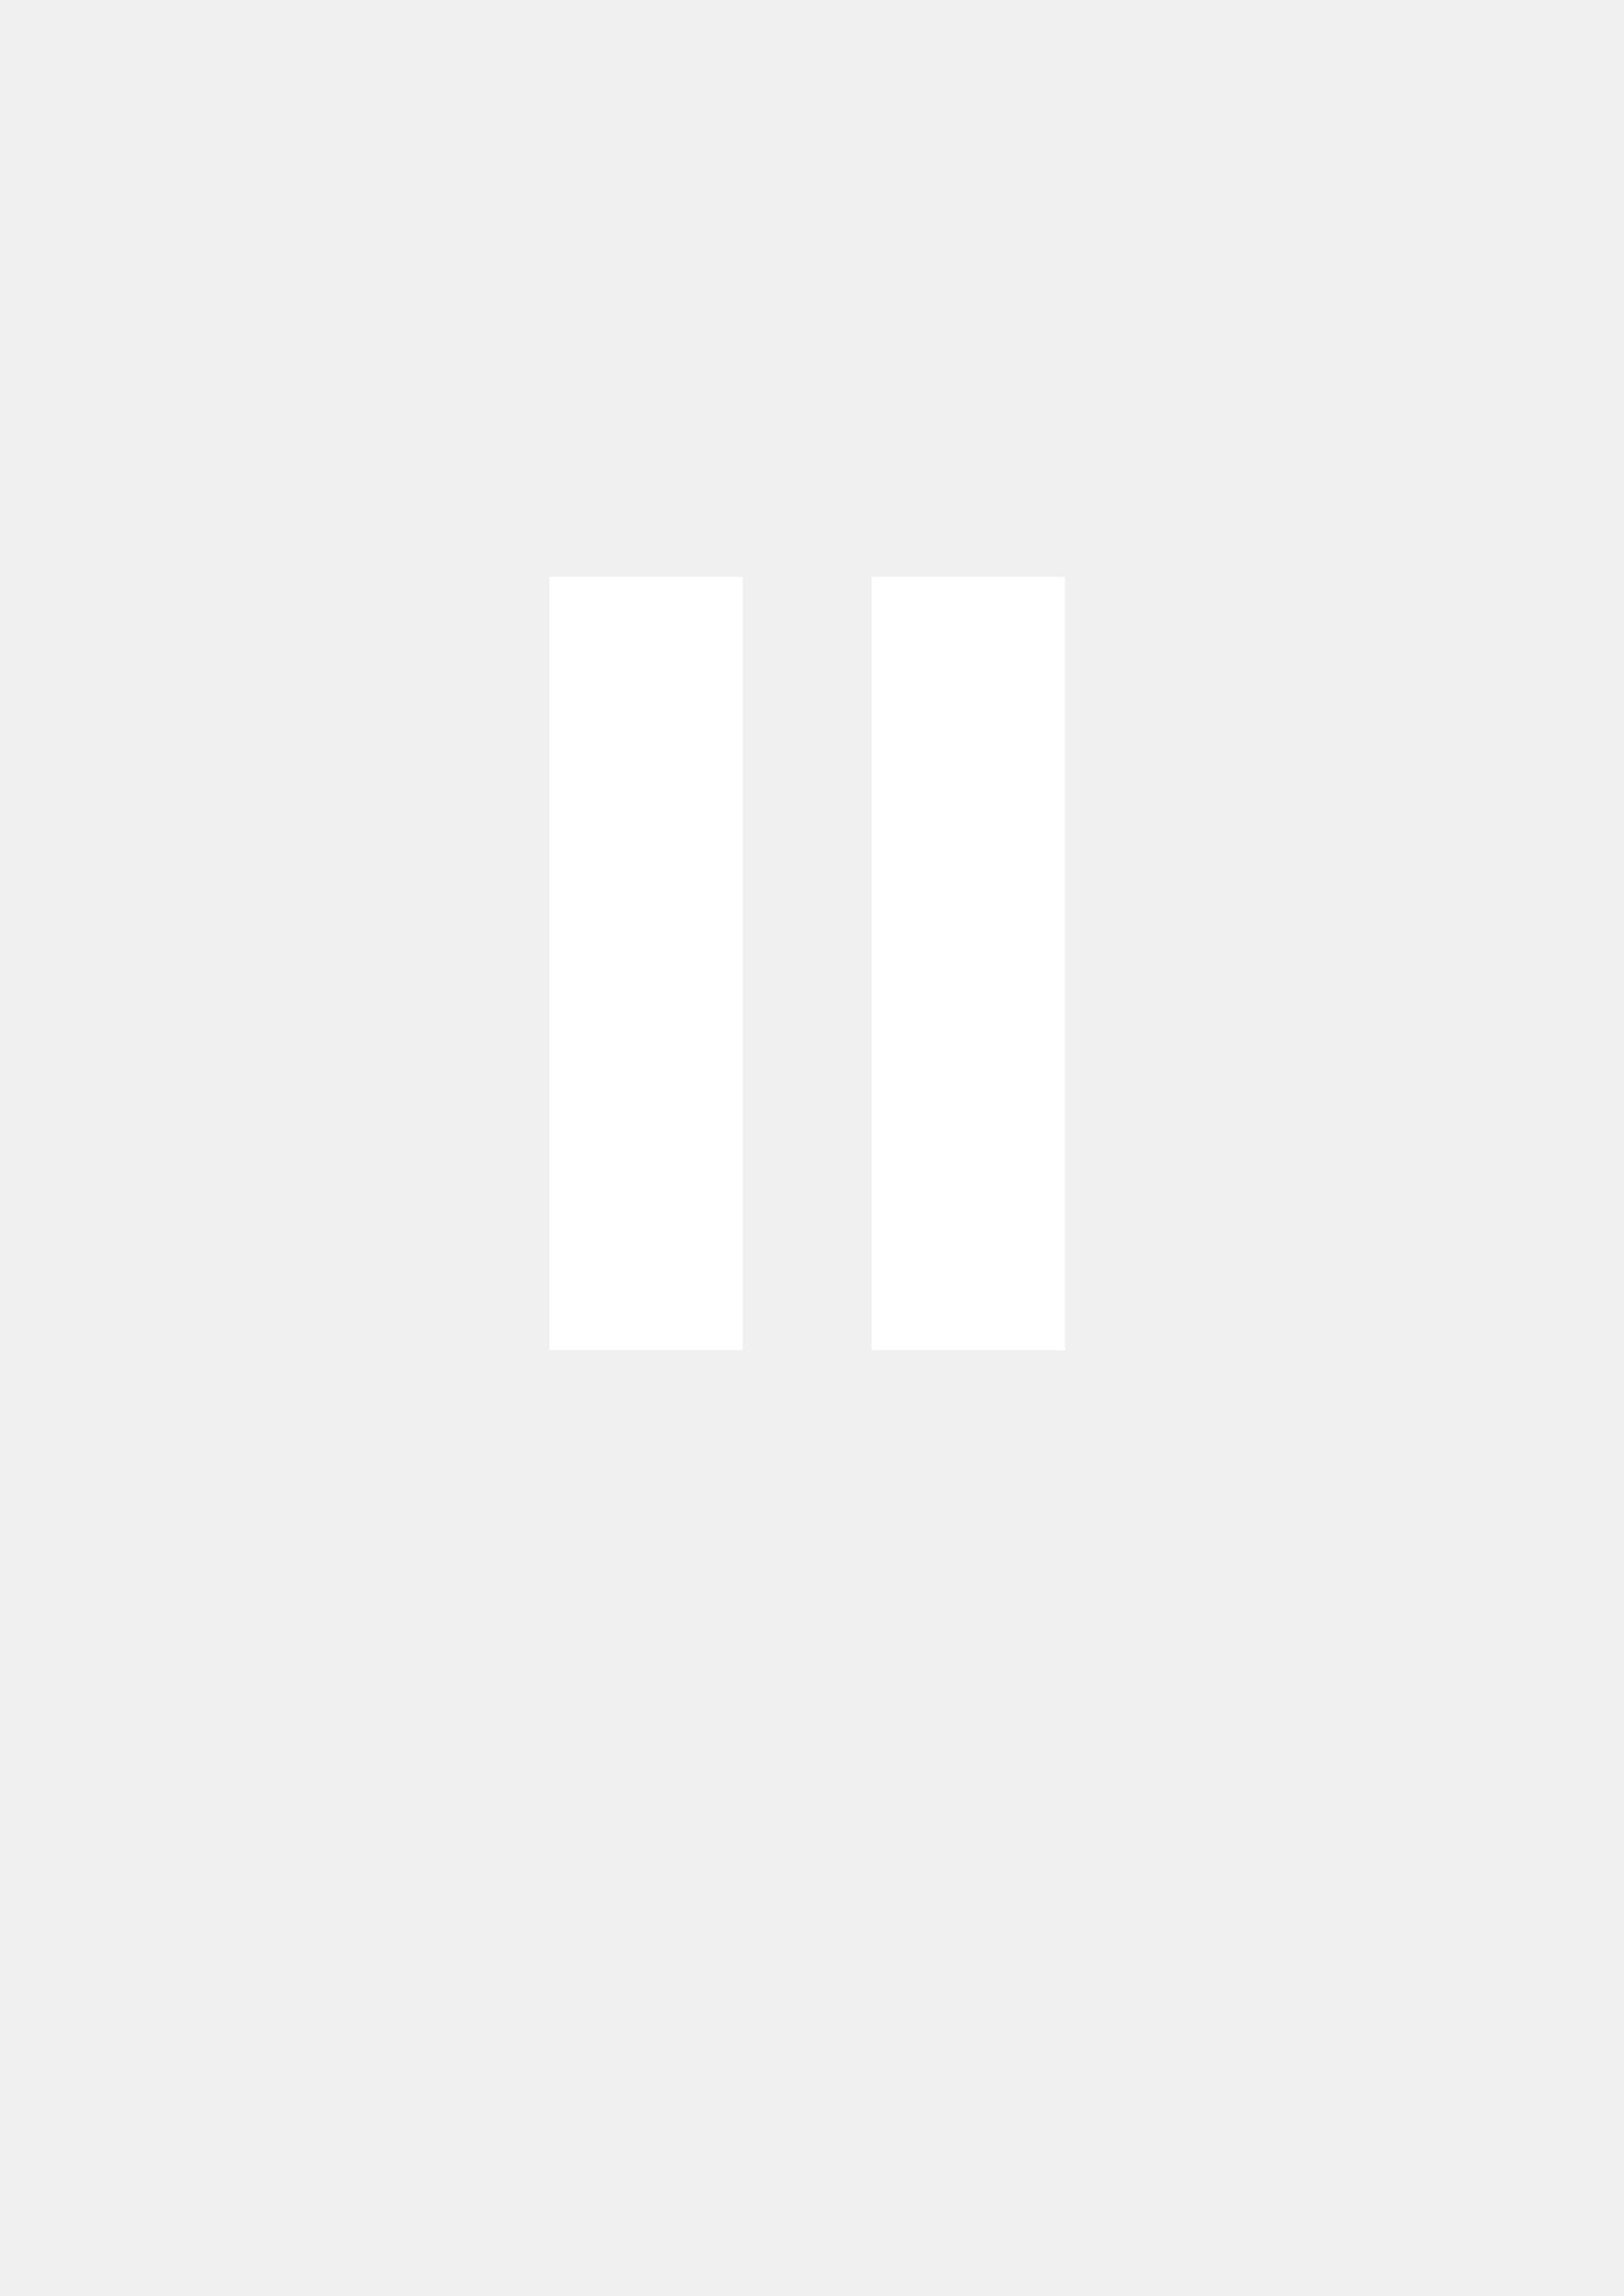
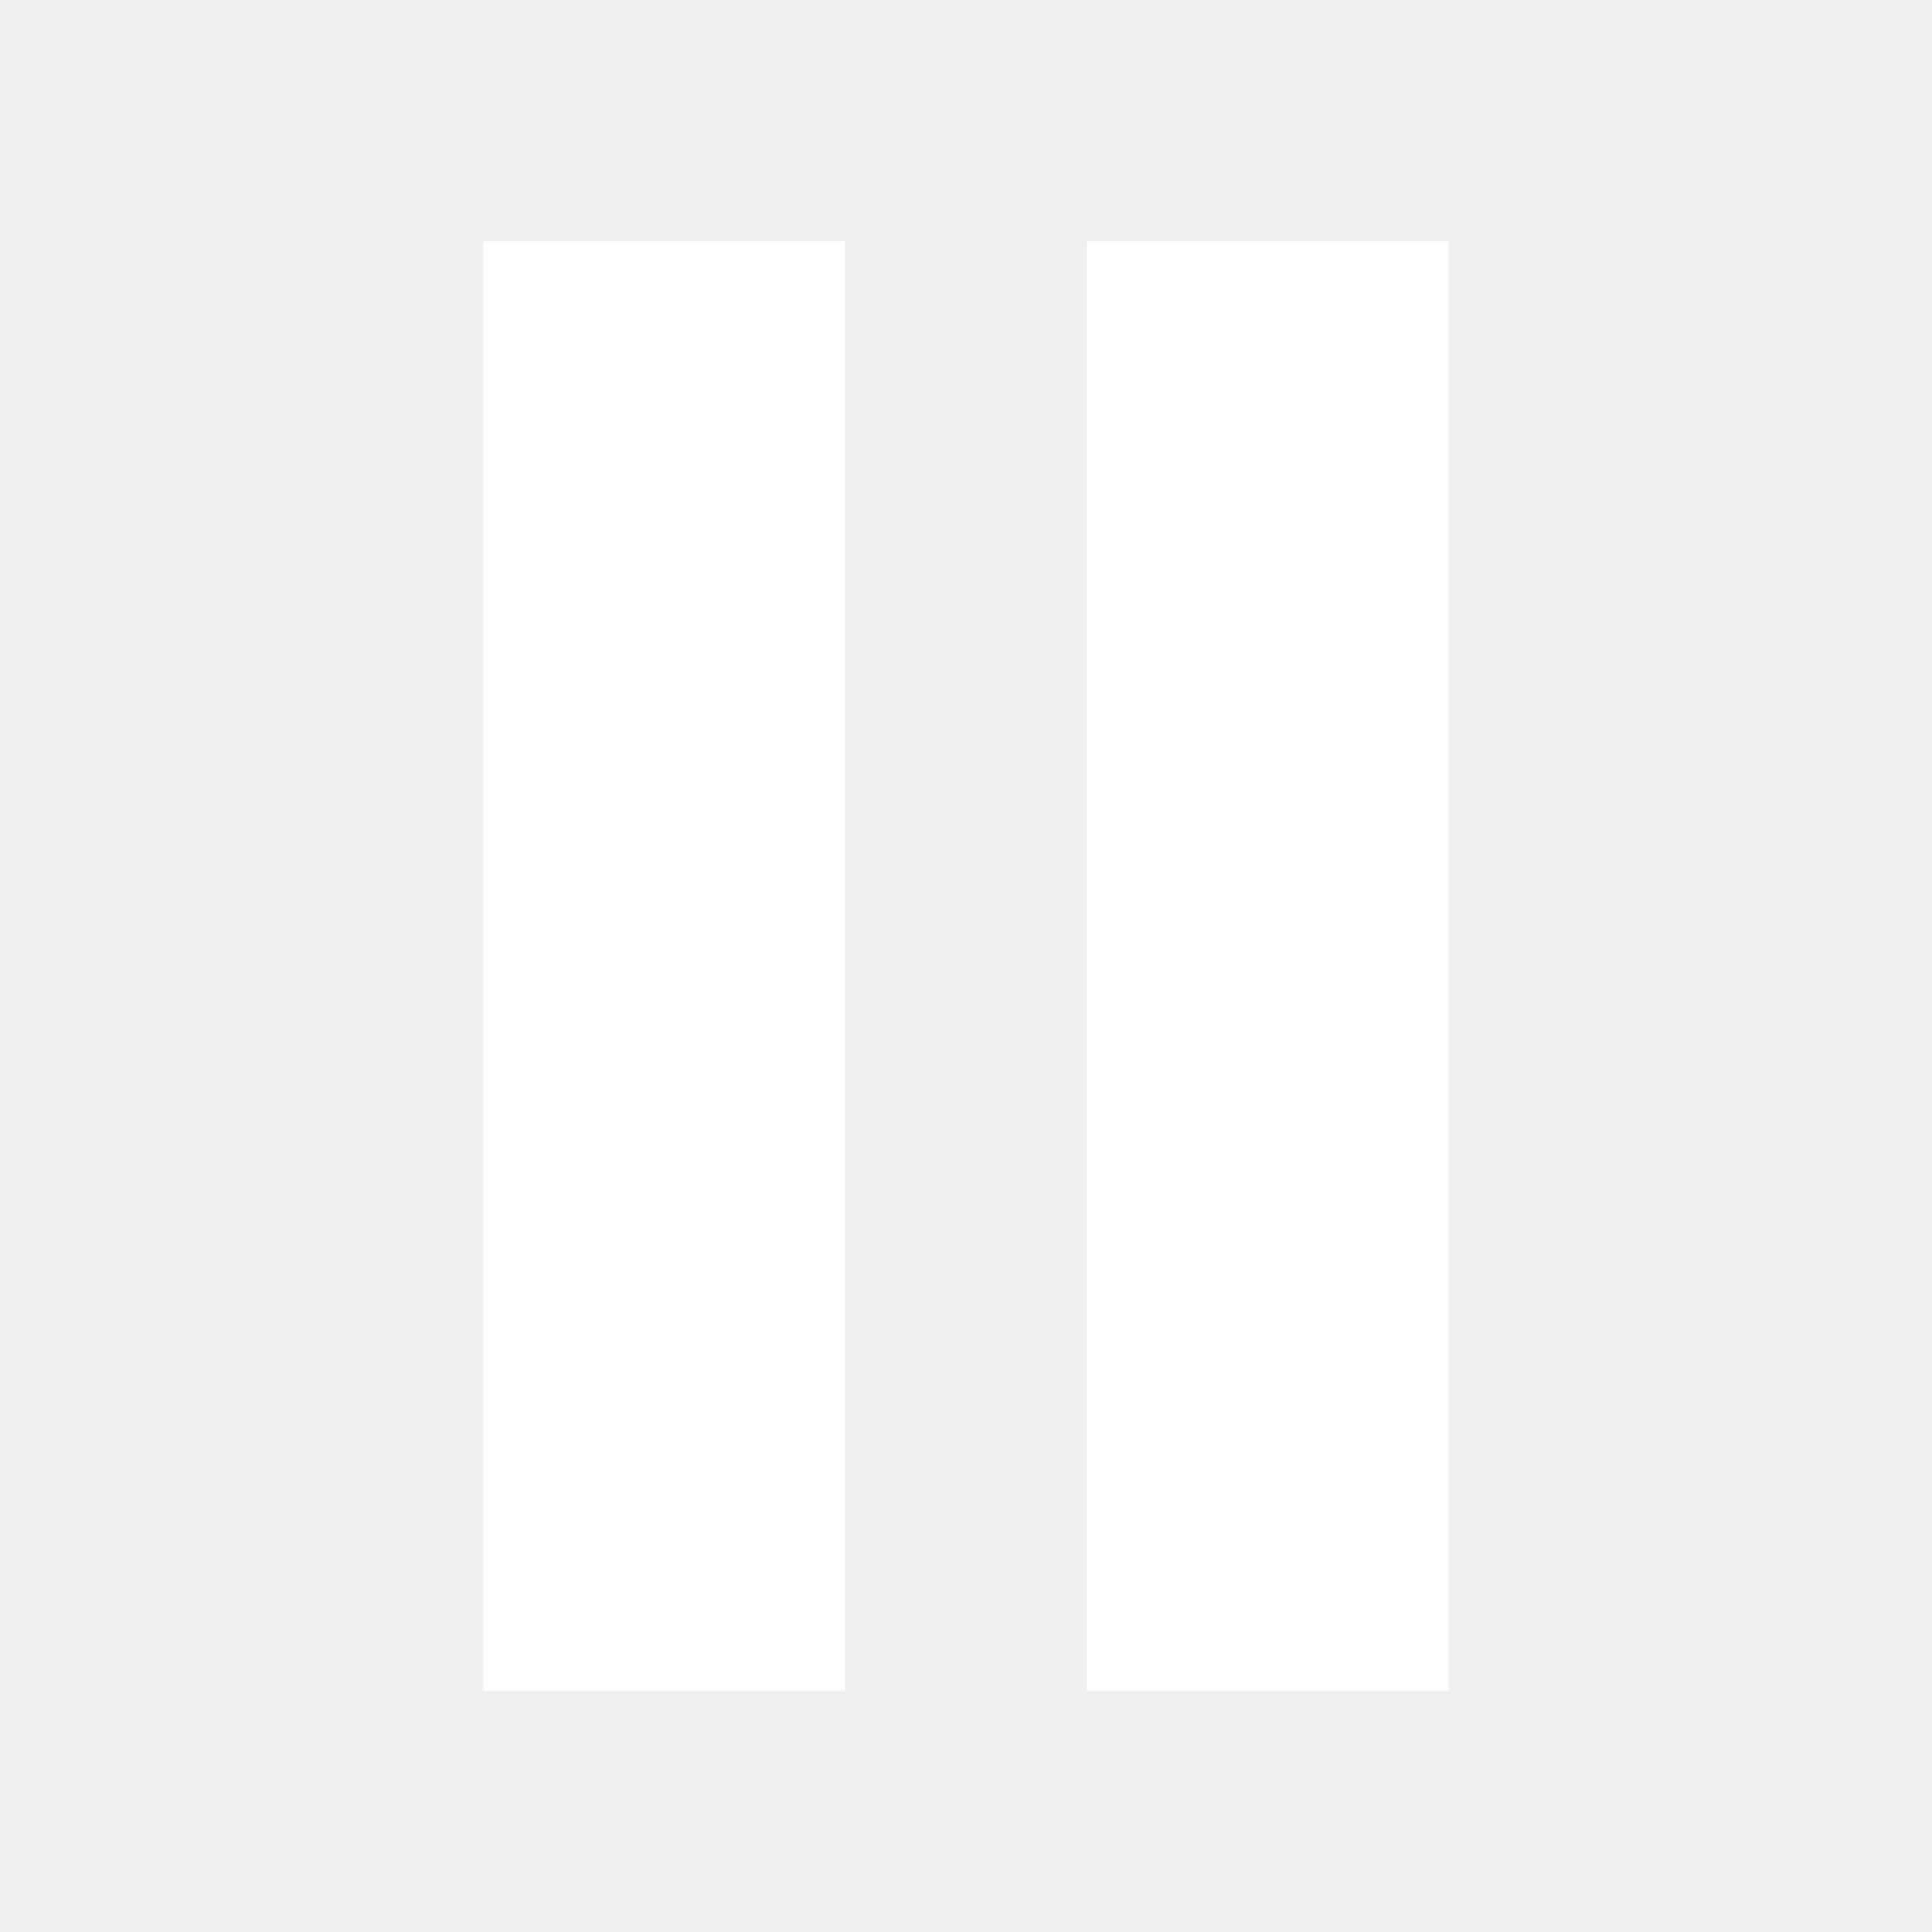
- <svg xmlns="http://www.w3.org/2000/svg" width="210mm" height="297mm" clip-rule="evenodd" fill-rule="evenodd" image-rendering="optimizeQuality" shape-rendering="geometricPrecision" text-rendering="geometricPrecision" version="1.1" viewBox="0 0 21000 29700" xml:space="preserve">
-   <defs>
-     <style type="text/css">
-    
-     .fil0 {fill:white}
-    
-   </style>
-   </defs>
-   <path class="fil0" d="m7105.1 7463.1h2500.9v10004h-2500.9v-10004zm4168.3 0h2500.9v10004h-2500.9v-10004z" />
+ <svg xmlns="http://www.w3.org/2000/svg" height="16px" version="1.1" viewBox="0 0 16 16" width="16px">
+   <g fill="none" fill-rule="evenodd" id="Icons with numbers" stroke="none" stroke-width="1">
+     <g fill="#fff" id="Group" transform="translate(-576, -144)">
+       <path d="M580,146 L583,146 L583,158 L580,158 Z M585,146 L588,146 L588,158 L585,158 Z M585,146" id="Rectangle 201" />
+     </g>
+   </g>
</svg>
